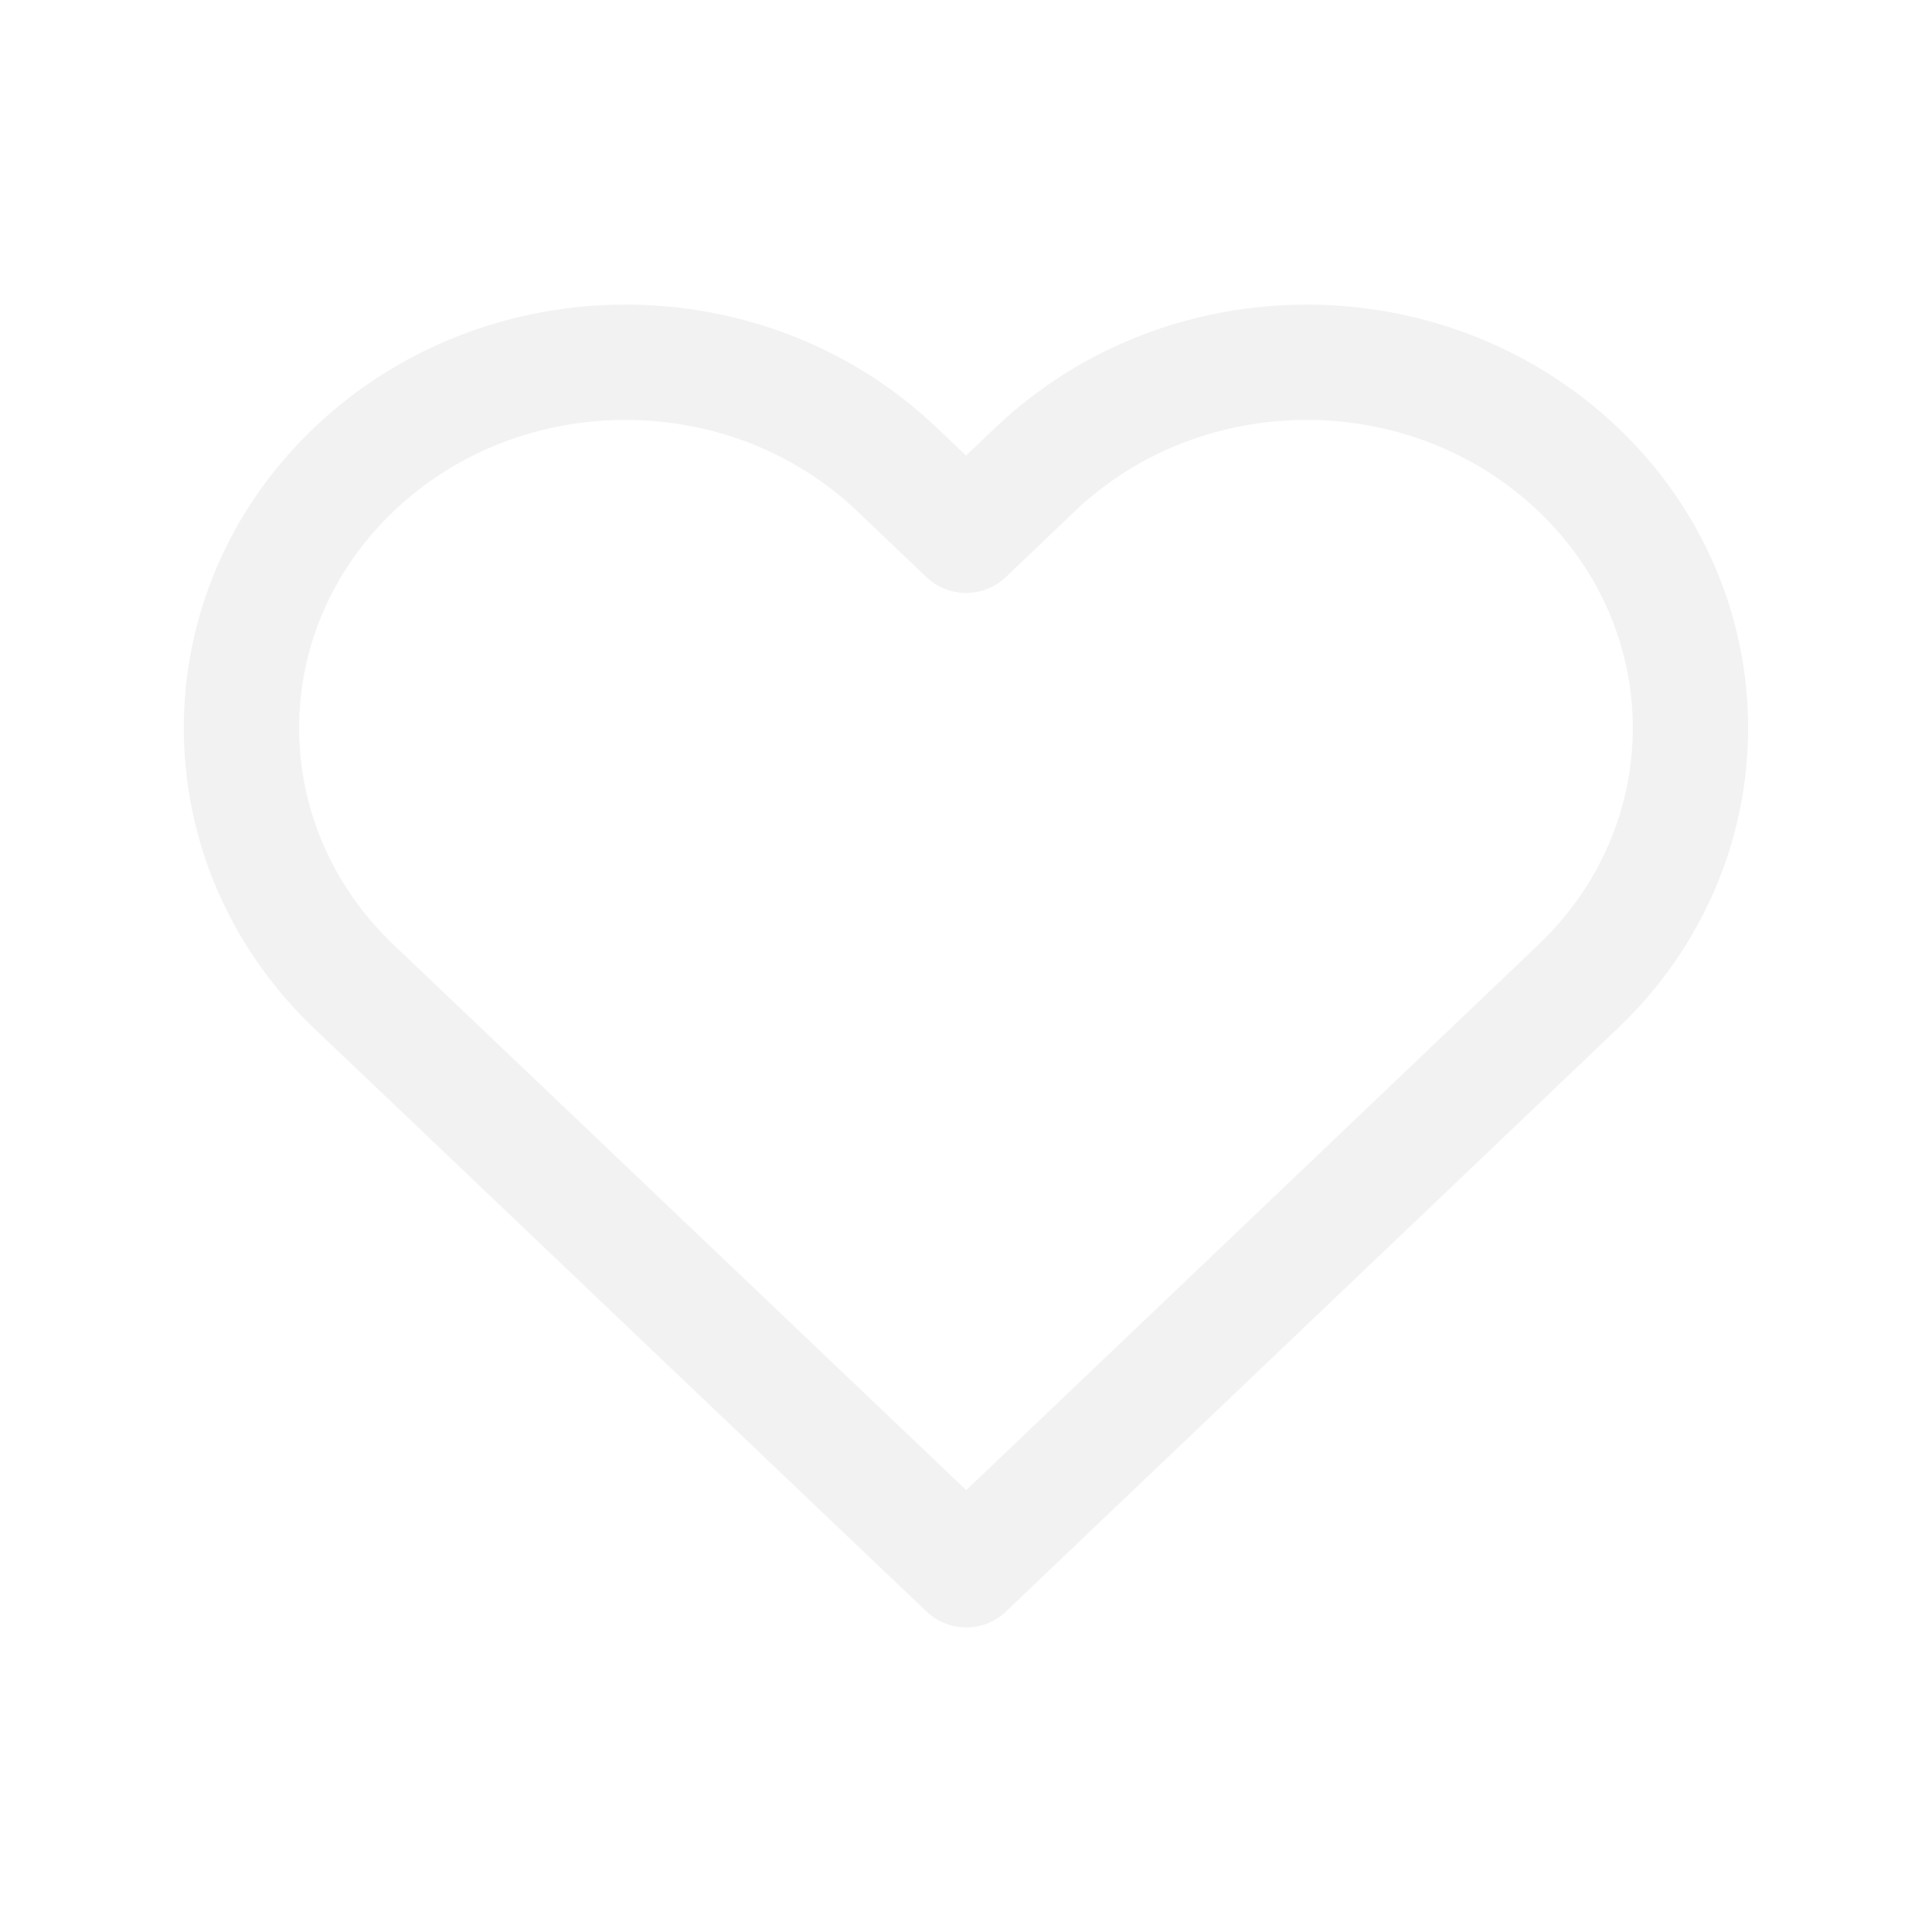
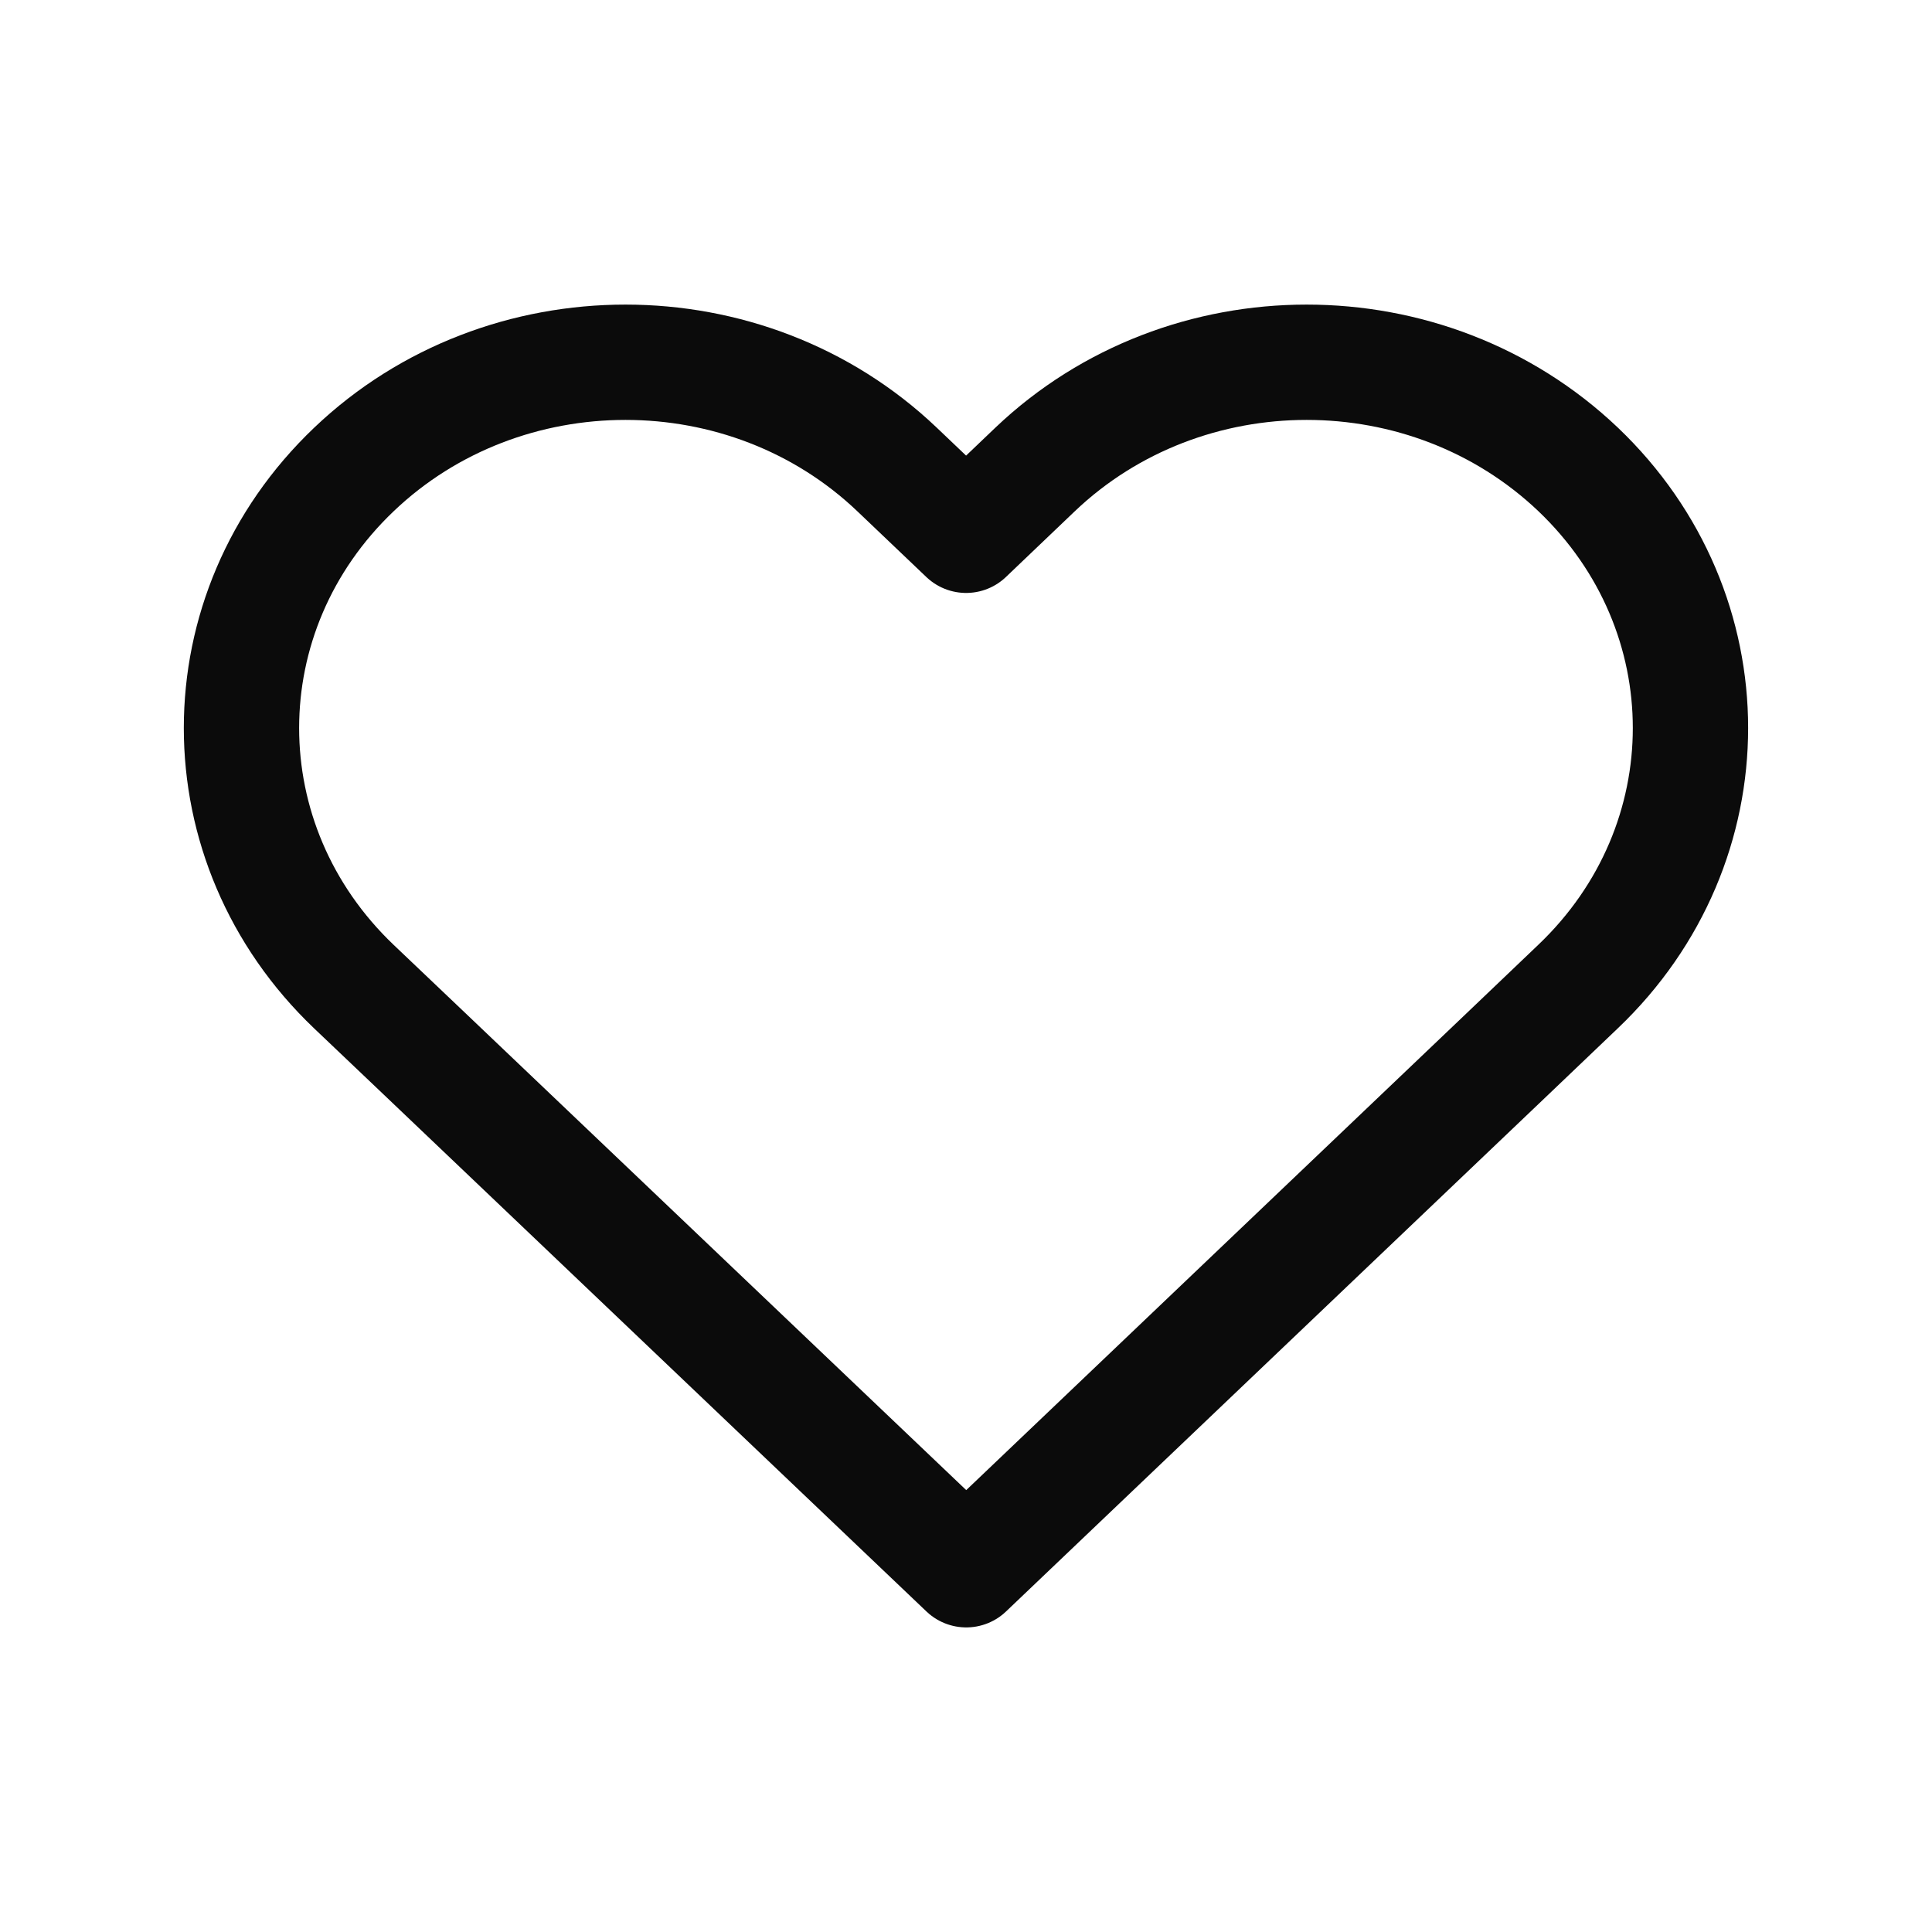
<svg xmlns="http://www.w3.org/2000/svg" width="16" height="16" viewBox="0 0 16 16" fill="none">
-   <path d="M13.069 8.17L12.497 8.716L8.002 13L3.505 8.717L2.932 8.172C1.689 6.988 1.689 5.07 2.932 3.887C3.552 3.296 4.366 3 5.18 3C5.994 3 6.807 3.296 7.428 3.887L8.001 4.433L8.573 3.887C9.194 3.296 10.008 3 10.821 3C11.635 3 12.447 3.296 13.069 3.887C14.31 5.07 14.31 6.988 13.069 8.17Z" stroke="#F2F2F2" stroke-width="0.955" stroke-linecap="round" stroke-linejoin="round" />
+   <path d="M13.069 8.17L12.497 8.716L8.002 13L3.505 8.717L2.932 8.172C1.689 6.988 1.689 5.07 2.932 3.887C3.552 3.296 4.366 3 5.18 3C5.994 3 6.807 3.296 7.428 3.887L8.001 4.433L8.573 3.887C9.194 3.296 10.008 3 10.821 3C11.635 3 12.447 3.296 13.069 3.887C14.31 5.07 14.31 6.988 13.069 8.17Z" stroke="#0B0B0B" stroke-width="0.955" stroke-linecap="round" stroke-linejoin="round" />
</svg>
